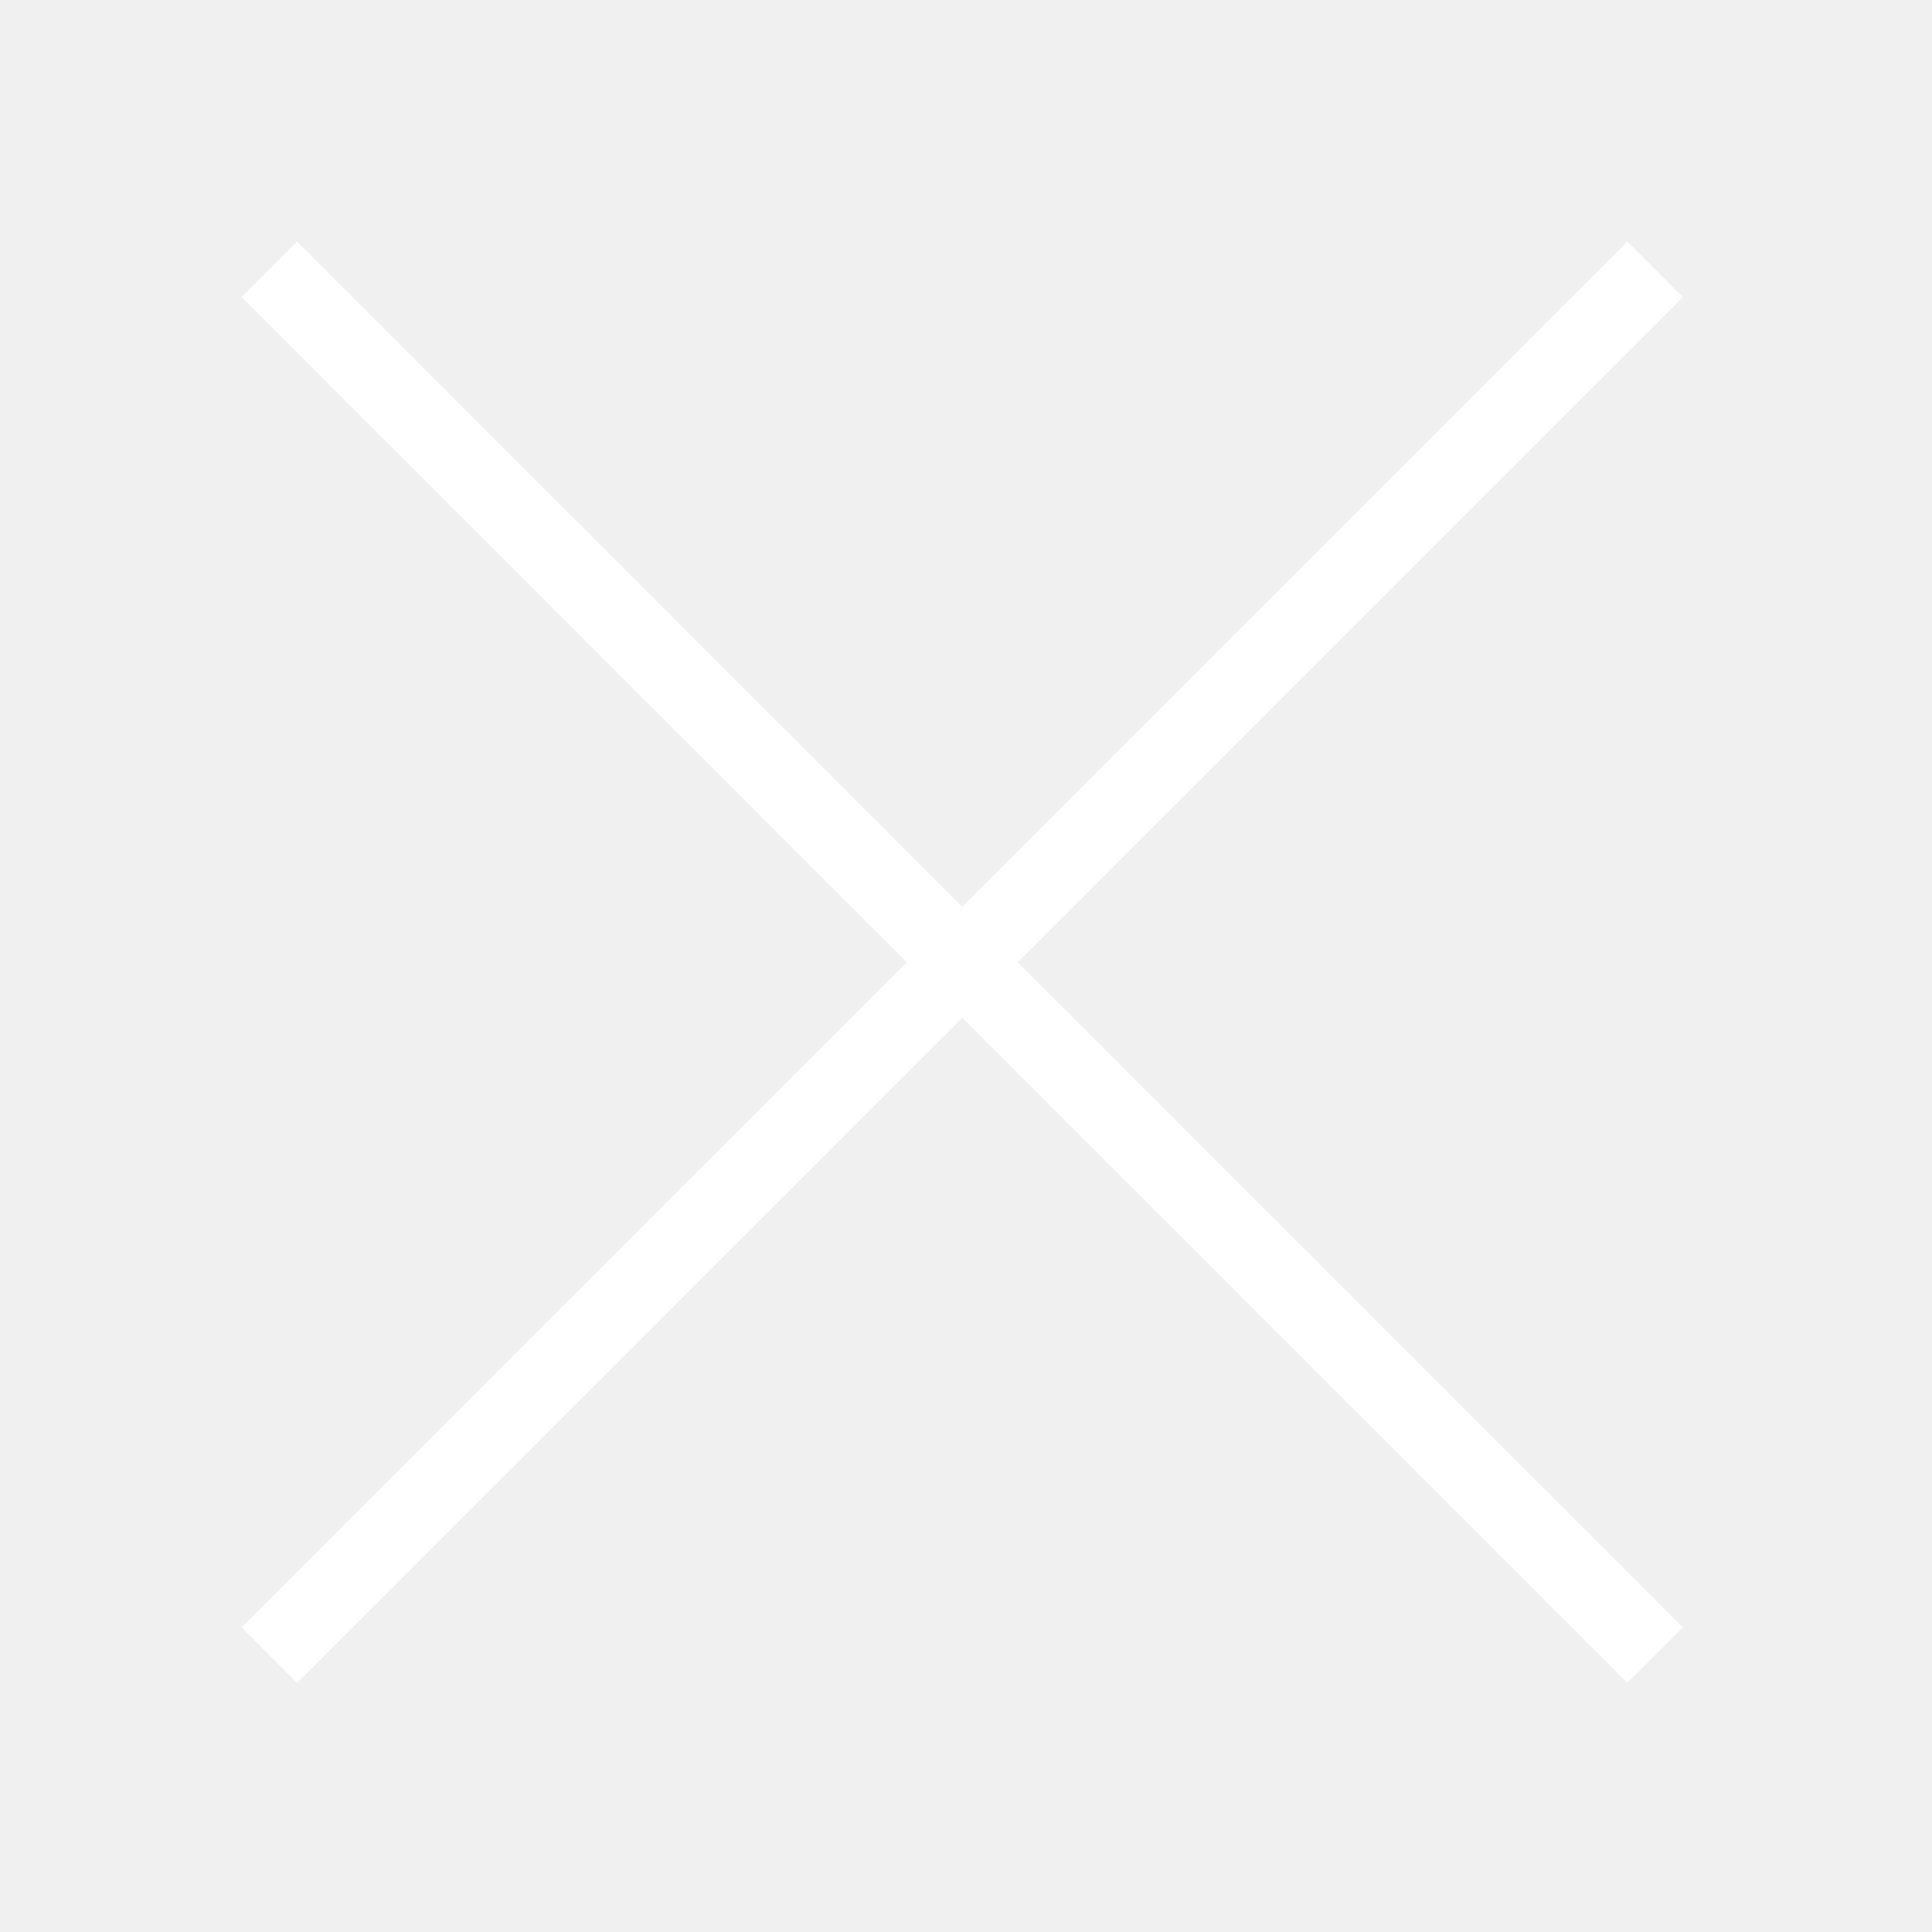
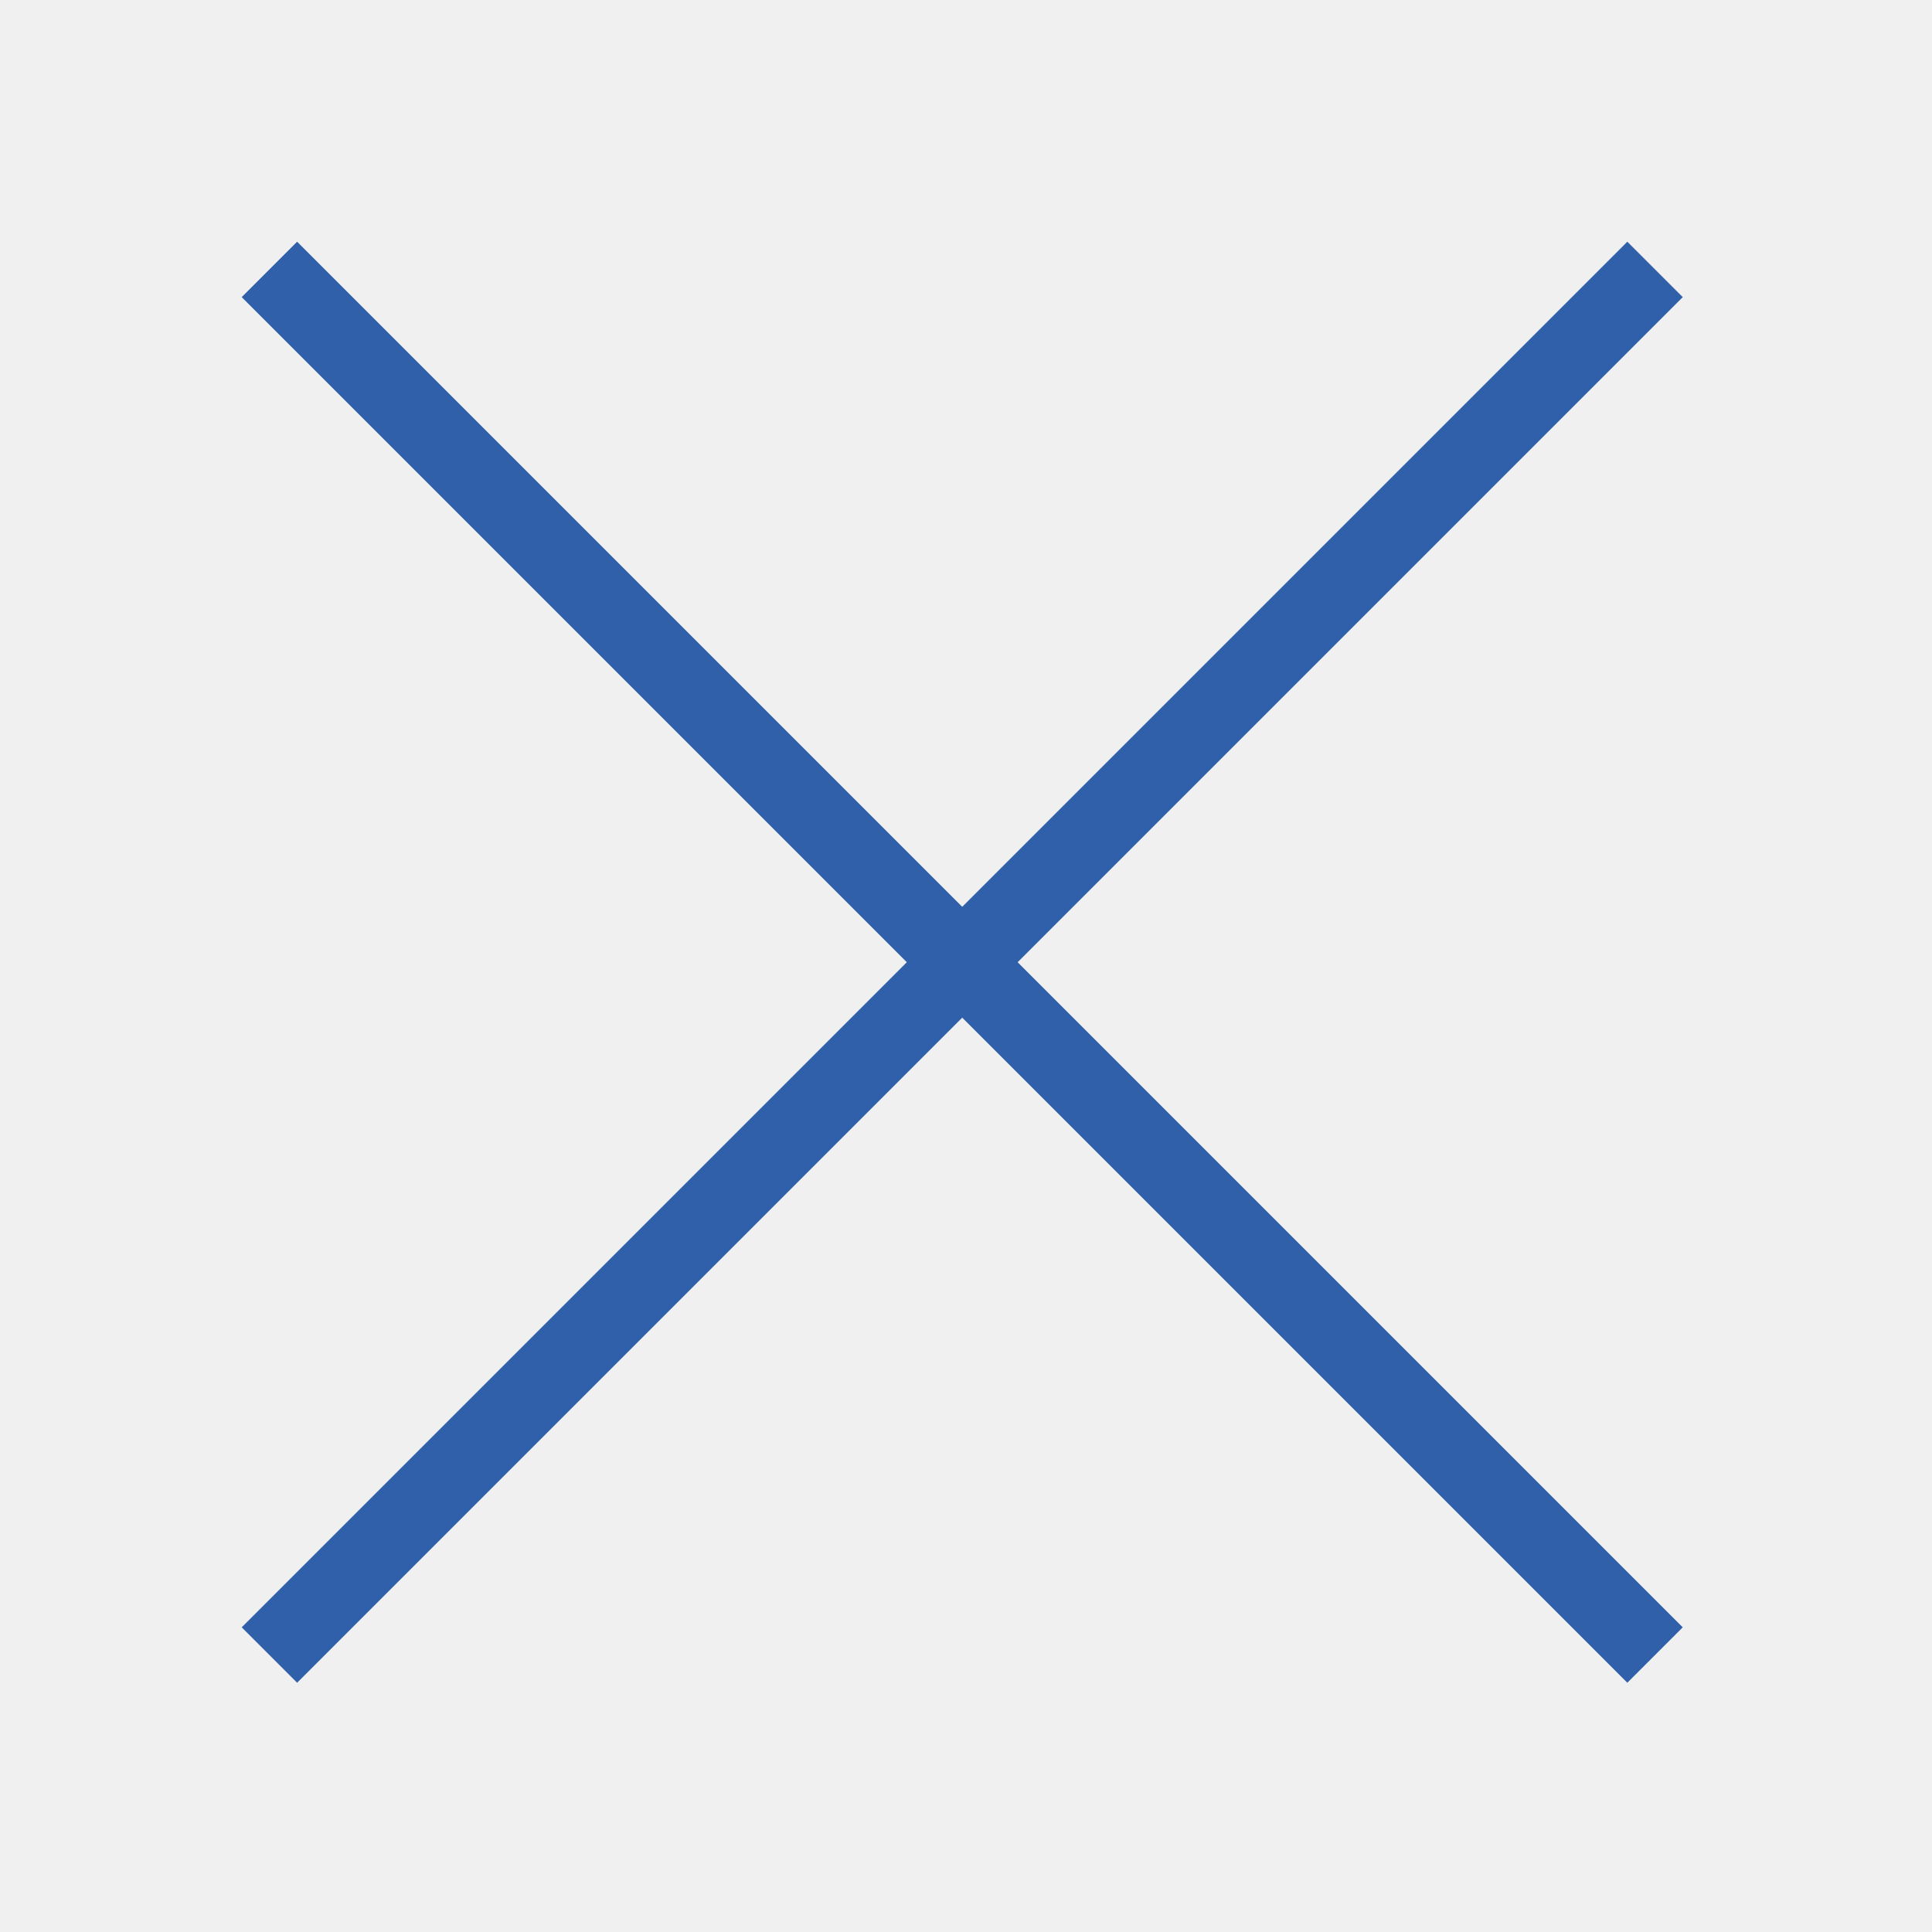
<svg xmlns="http://www.w3.org/2000/svg" viewBox="0 0 256 256">
-   <path fill="#fff" stroke-miterlimit="10" d="M7.72 6.28 6.28 7.72 23.56 25 6.28 42.28l1.44 1.44L25 26.44l17.28 17.28 1.44-1.44L26.44 25 43.72 7.72l-1.44-1.44L25 23.56z" font-family="none" font-size="none" font-weight="none" style="mix-blend-mode:normal" text-anchor="none" transform="scale(5.1)" />
+   <path fill="#3060A9" stroke-miterlimit="10" d="M7.72 6.28 6.28 7.72 23.56 25 6.28 42.28l1.44 1.44L25 26.44l17.28 17.28 1.44-1.44L26.44 25 43.72 7.72l-1.44-1.44L25 23.56z" font-family="none" font-size="none" font-weight="none" style="mix-blend-mode:normal" text-anchor="none" transform="scale(5.1)" />
</svg>
